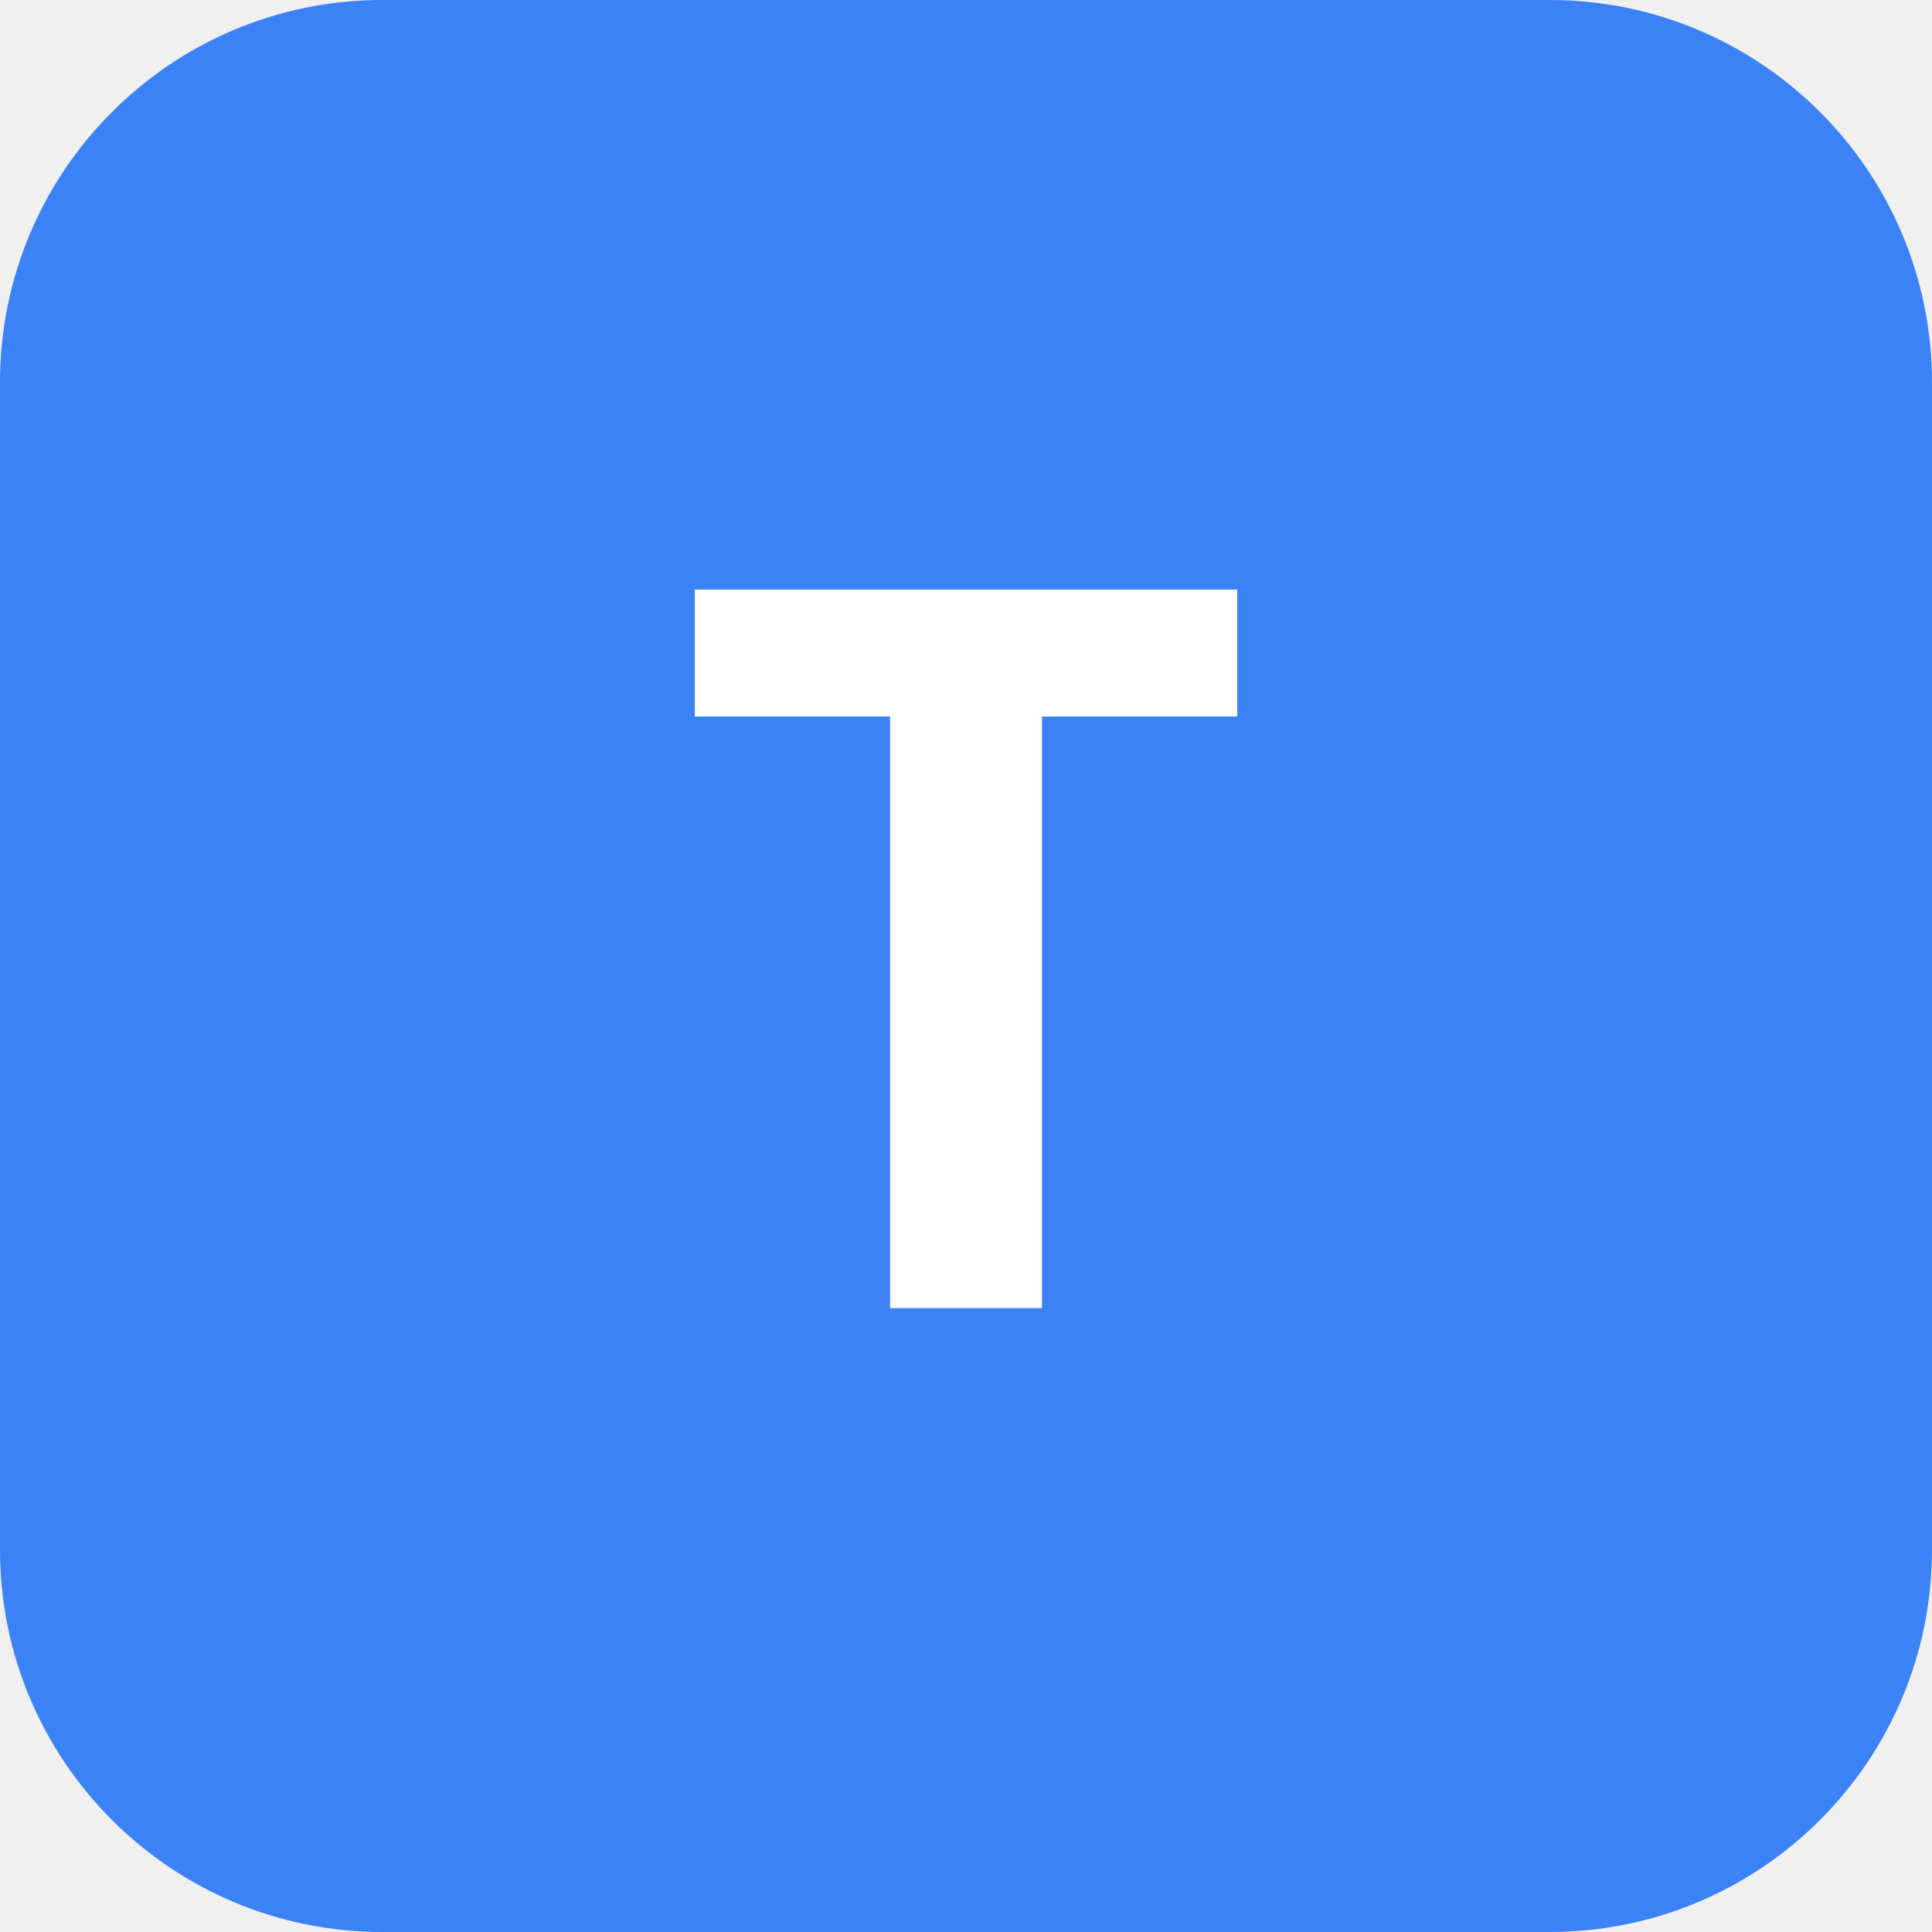
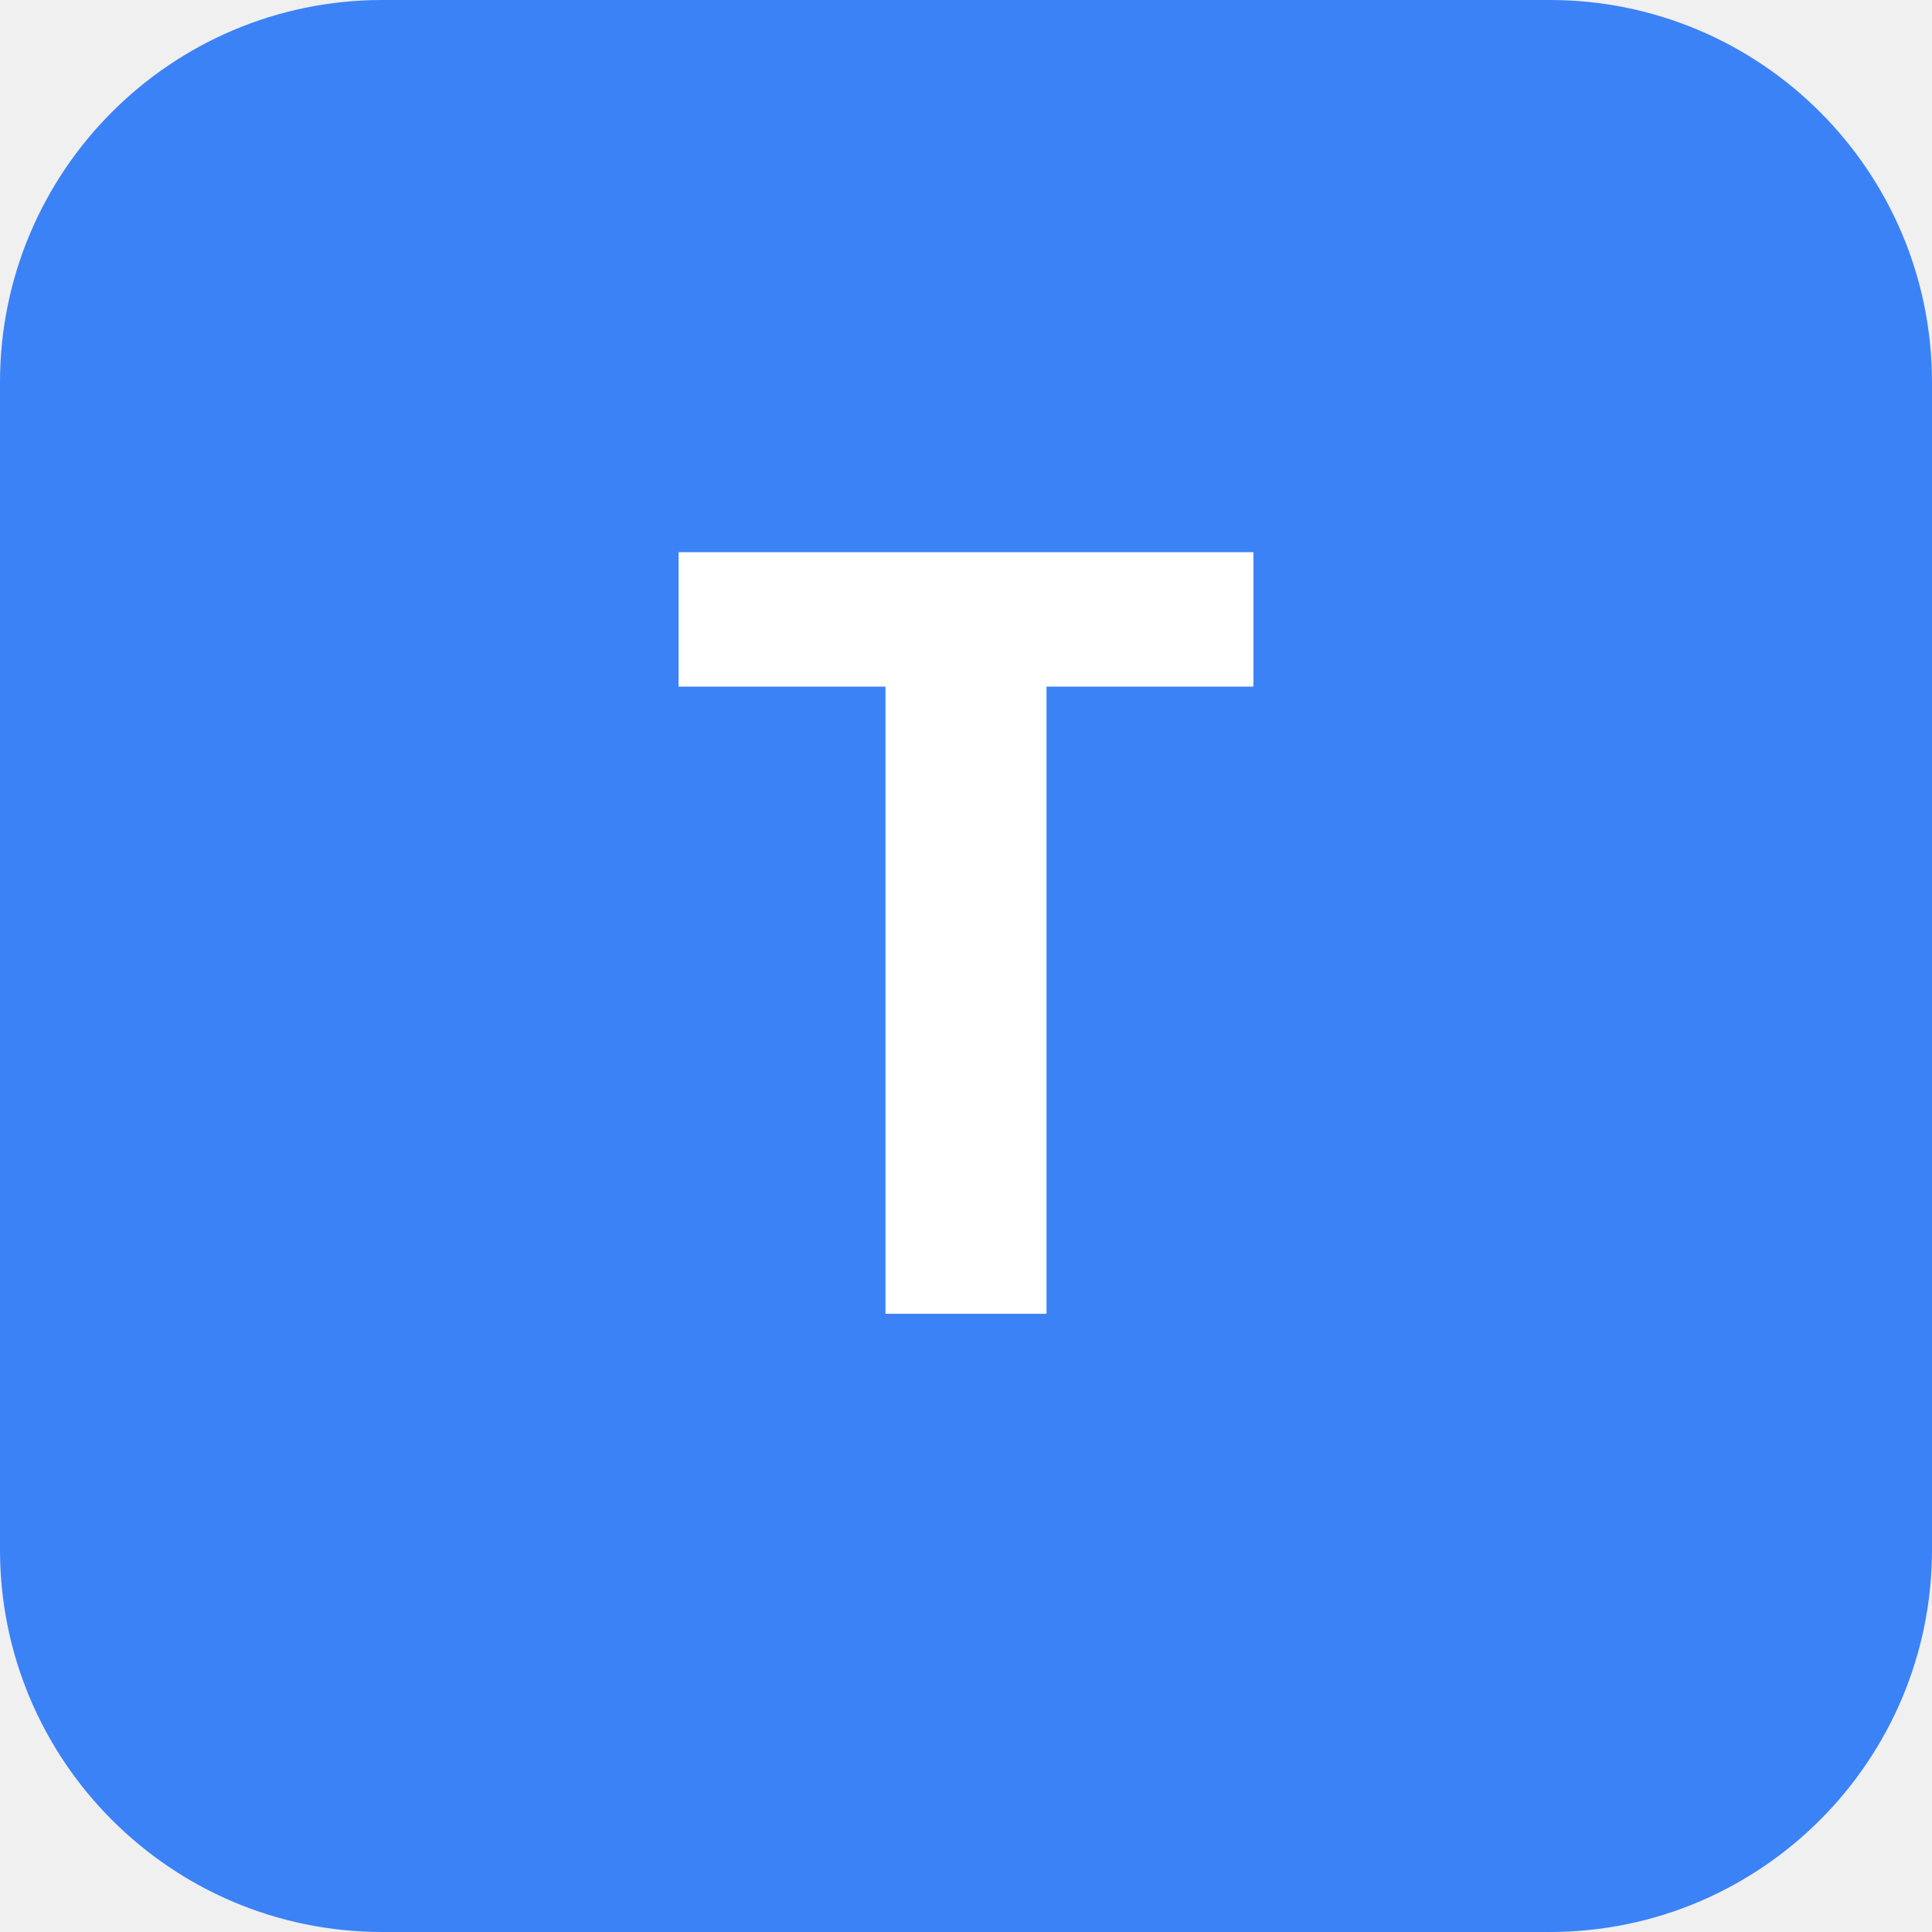
- <svg xmlns="http://www.w3.org/2000/svg" viewBox="0 0 192 192">
+ <svg xmlns="http://www.w3.org/2000/svg" width="192" height="192" viewBox="0 0 192 192">
  <rect width="192" height="192" rx="38" fill="#3b82f6" />
-   <text x="96" y="130" font-size="100" text-anchor="middle" fill="white" font-family="system-ui" font-weight="bold">T</text>
+   <text x="96" y="130.56" font-size="106" text-anchor="middle" fill="white" font-family="system-ui,sans-serif" font-weight="bold">T</text>
</svg>
